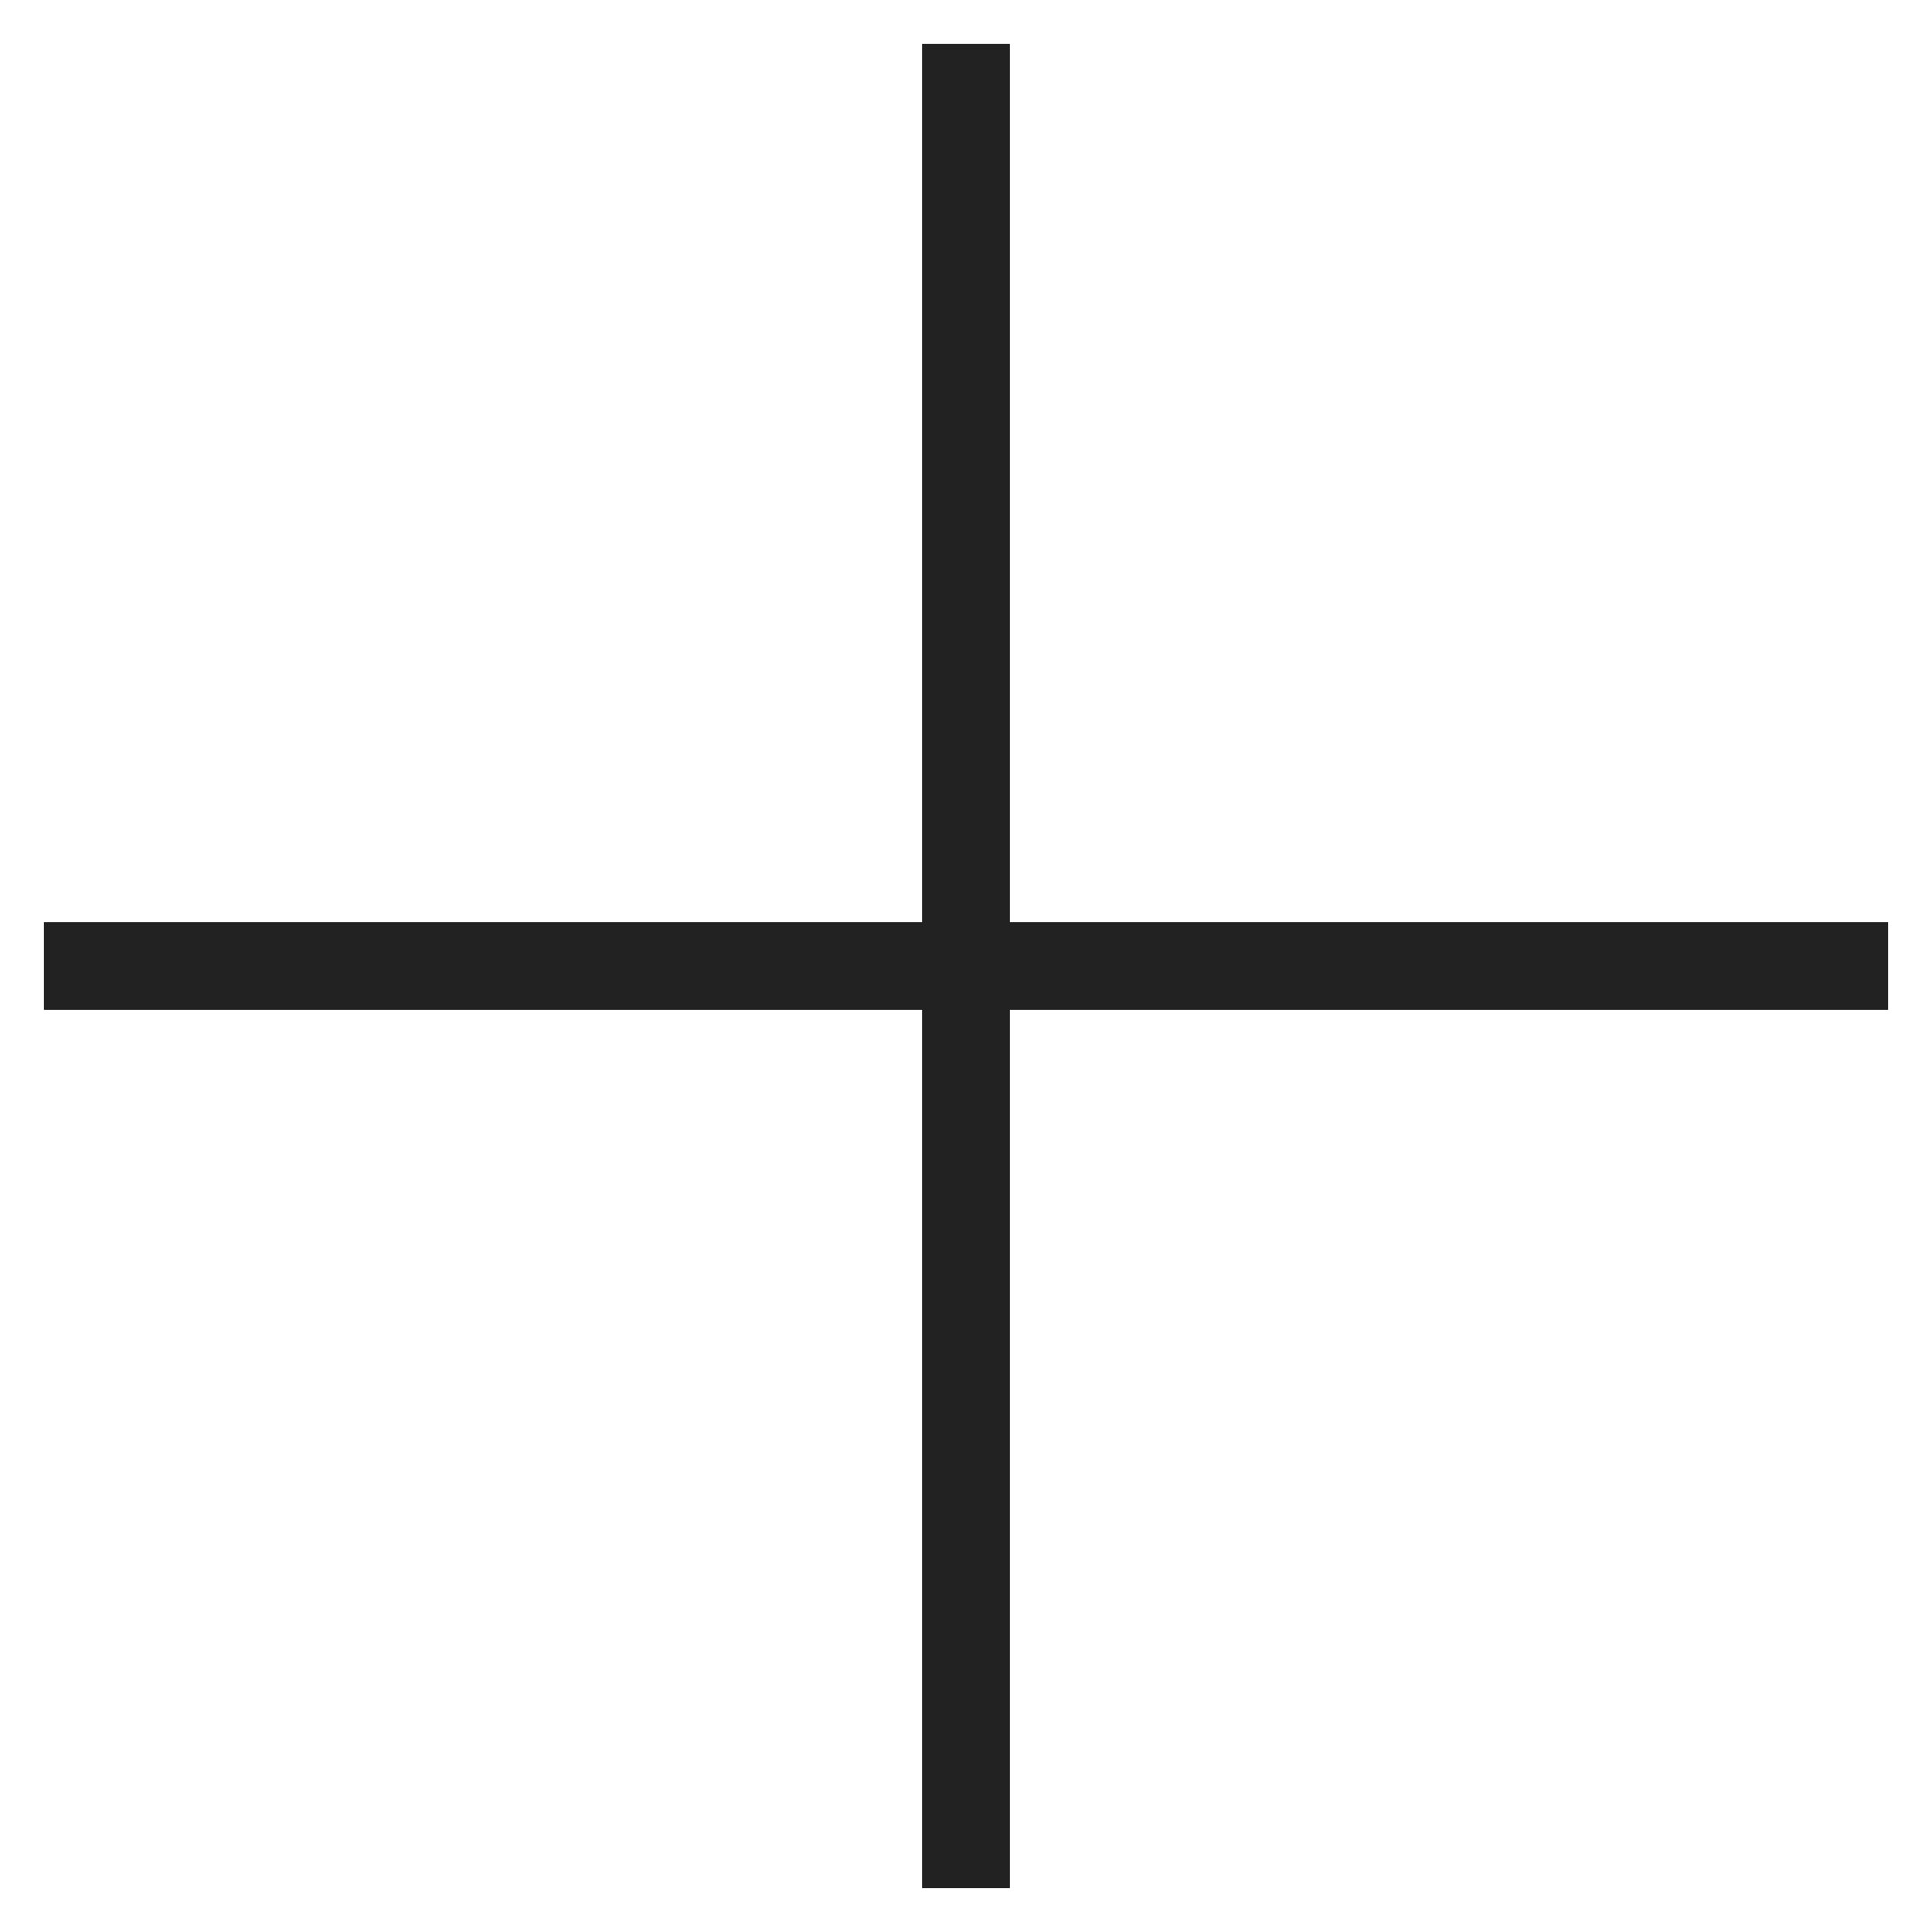
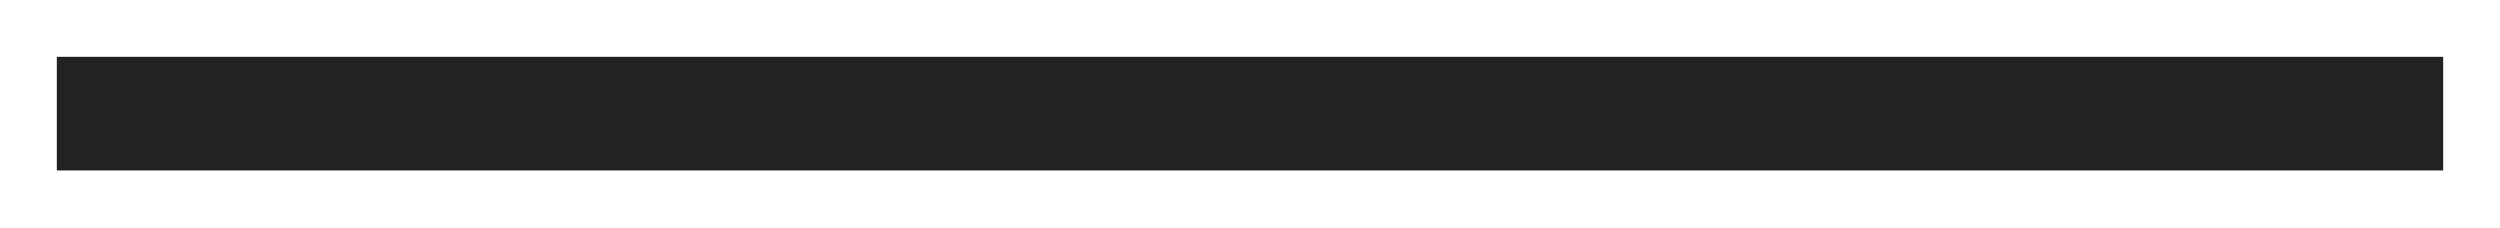
- <svg xmlns="http://www.w3.org/2000/svg" width="22px" height="22px" viewBox="0 0 22 22" version="1.1">
+ <svg xmlns="http://www.w3.org/2000/svg" width="22px" height="2px" viewBox="0 0 22 2" version="1.1">
  <defs />
  <g id="Page-1" stroke="none" stroke-width="1" fill="none" fill-rule="evenodd" stroke-linecap="square">
-     <g id="Product#Show" transform="translate(-295, -1174)" stroke="#222222">
-       <g id="Group-2" transform="translate(296, 1175)">
-         <path d="M0,10 L20,10" id="Line-Copy-3" />
-         <path d="M10,20 L10,0" id="Line-Copy-4" />
-       </g>
+     <g id="Product#Show" transform="translate(-58, -1184)" stroke="#222222">
+       <path d="M59,1185 L79,1185" id="Line" />
    </g>
  </g>
</svg>
